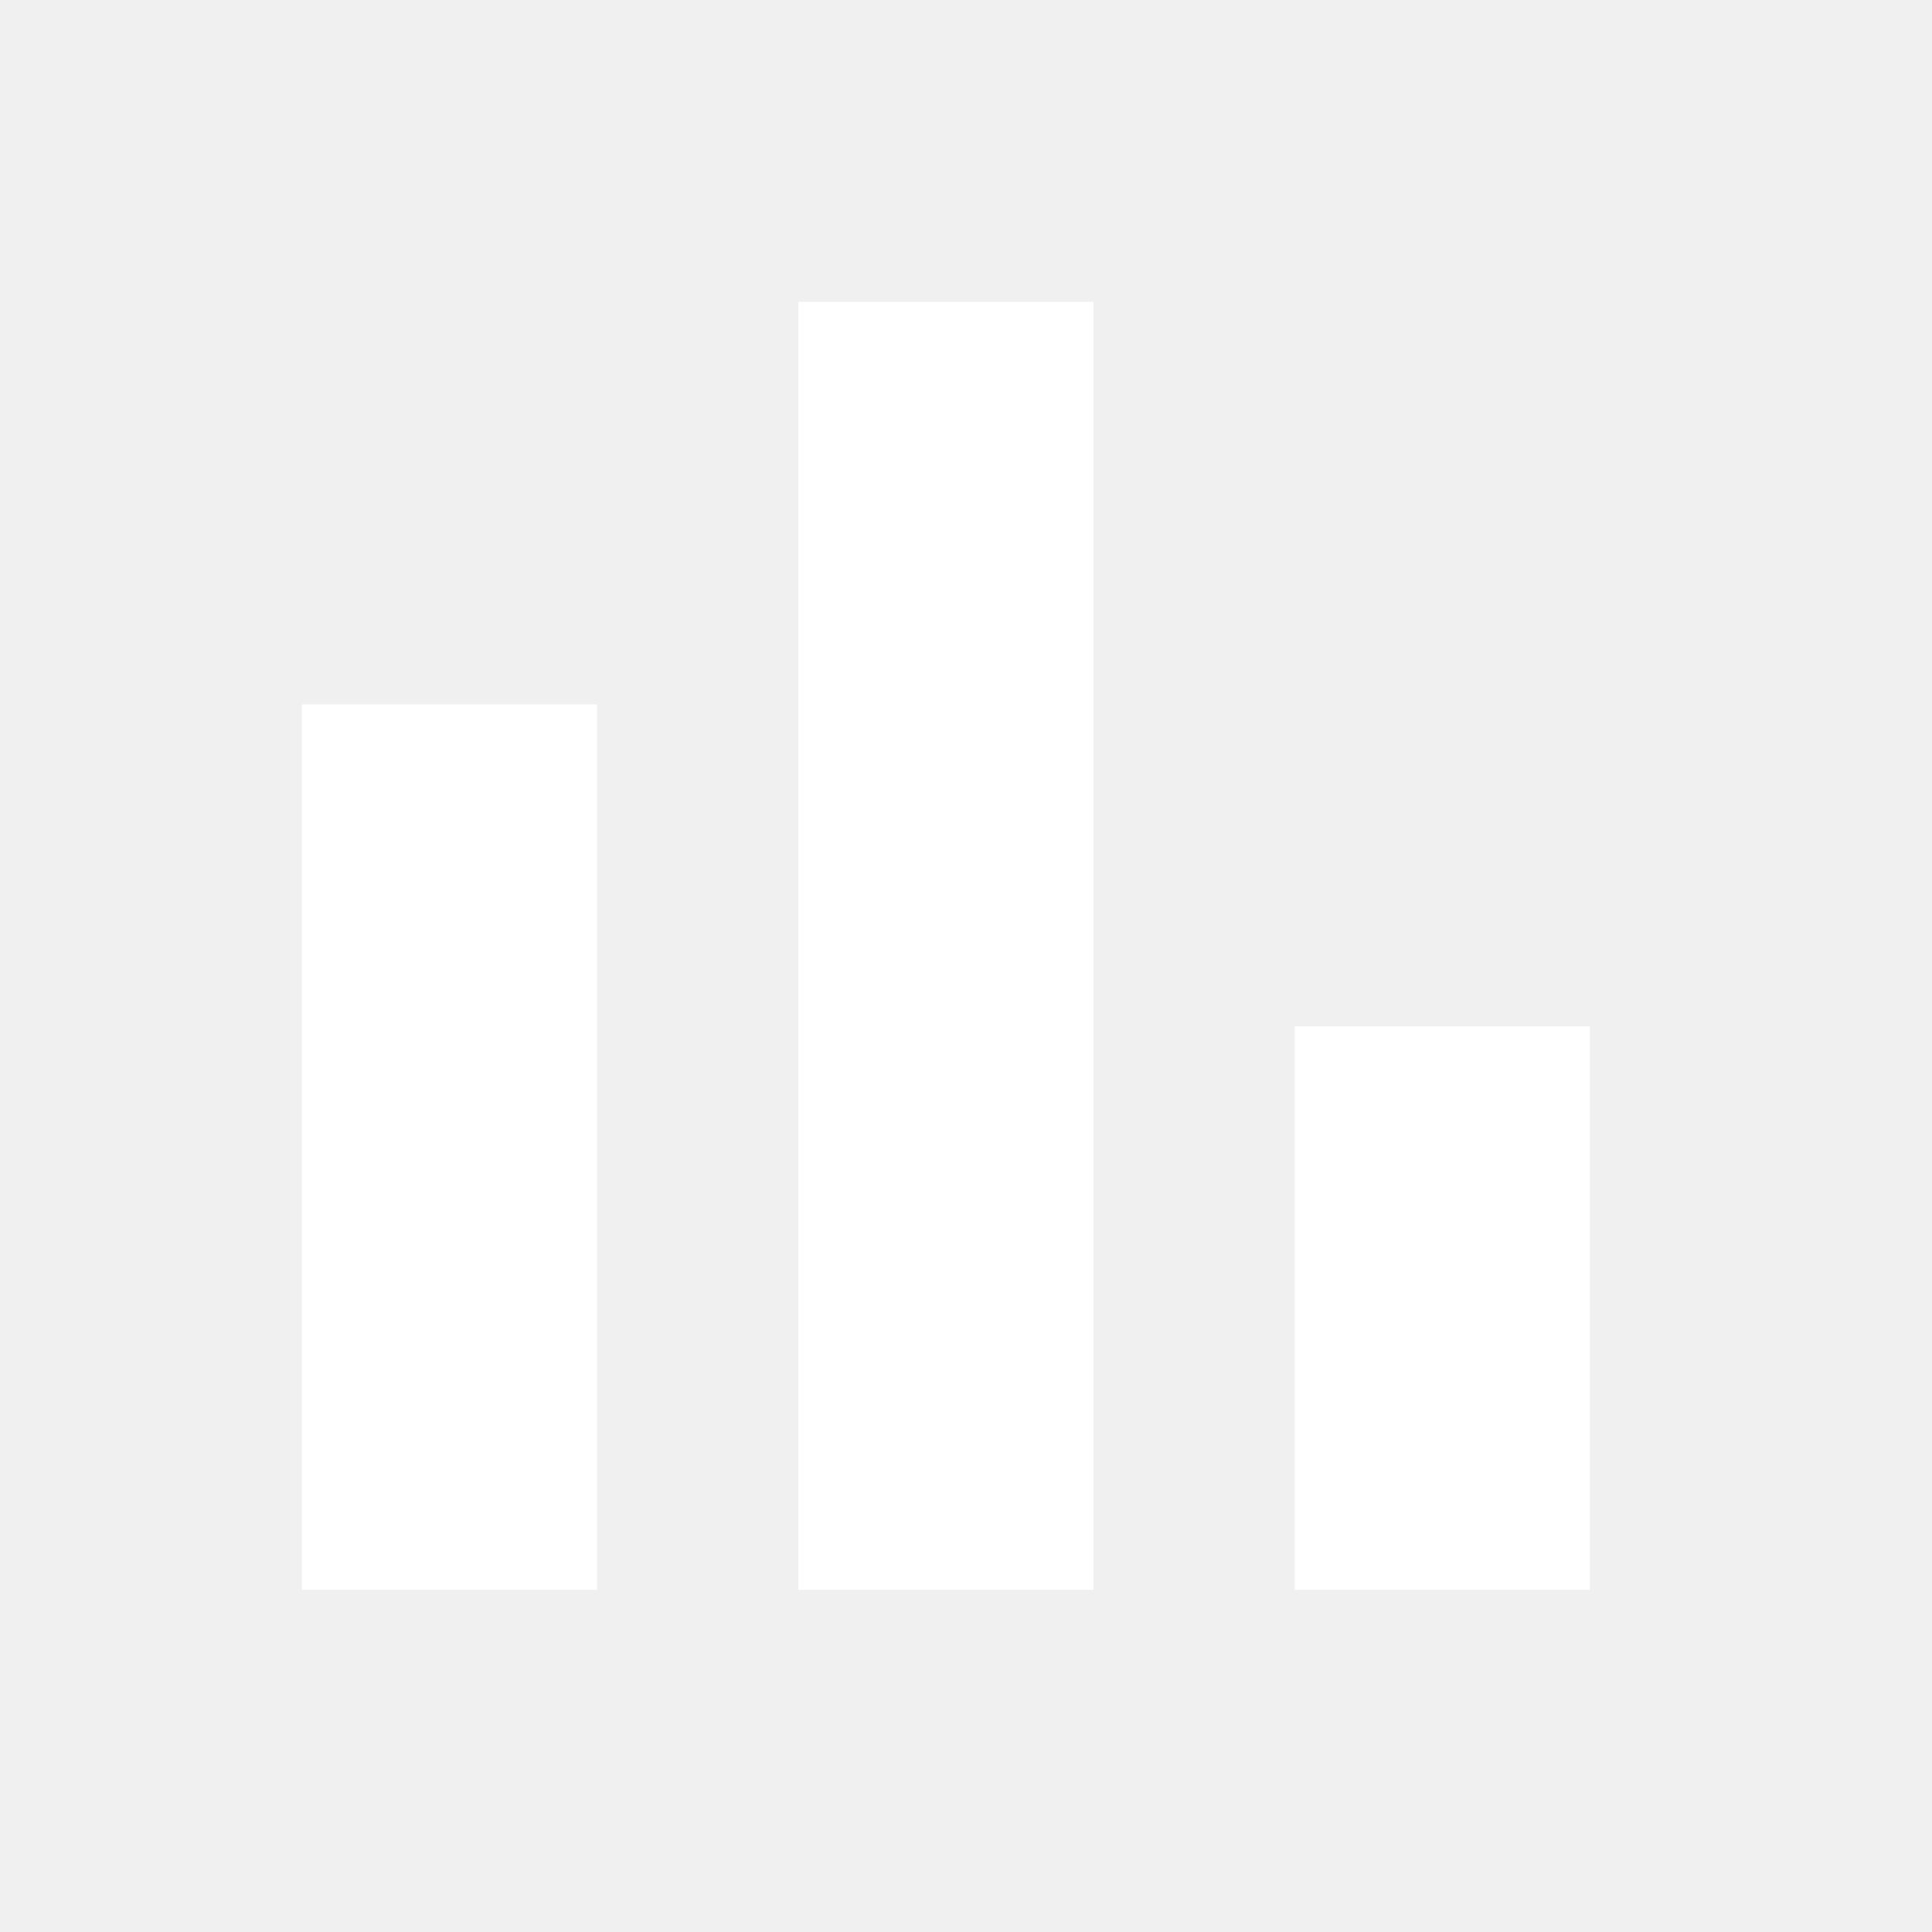
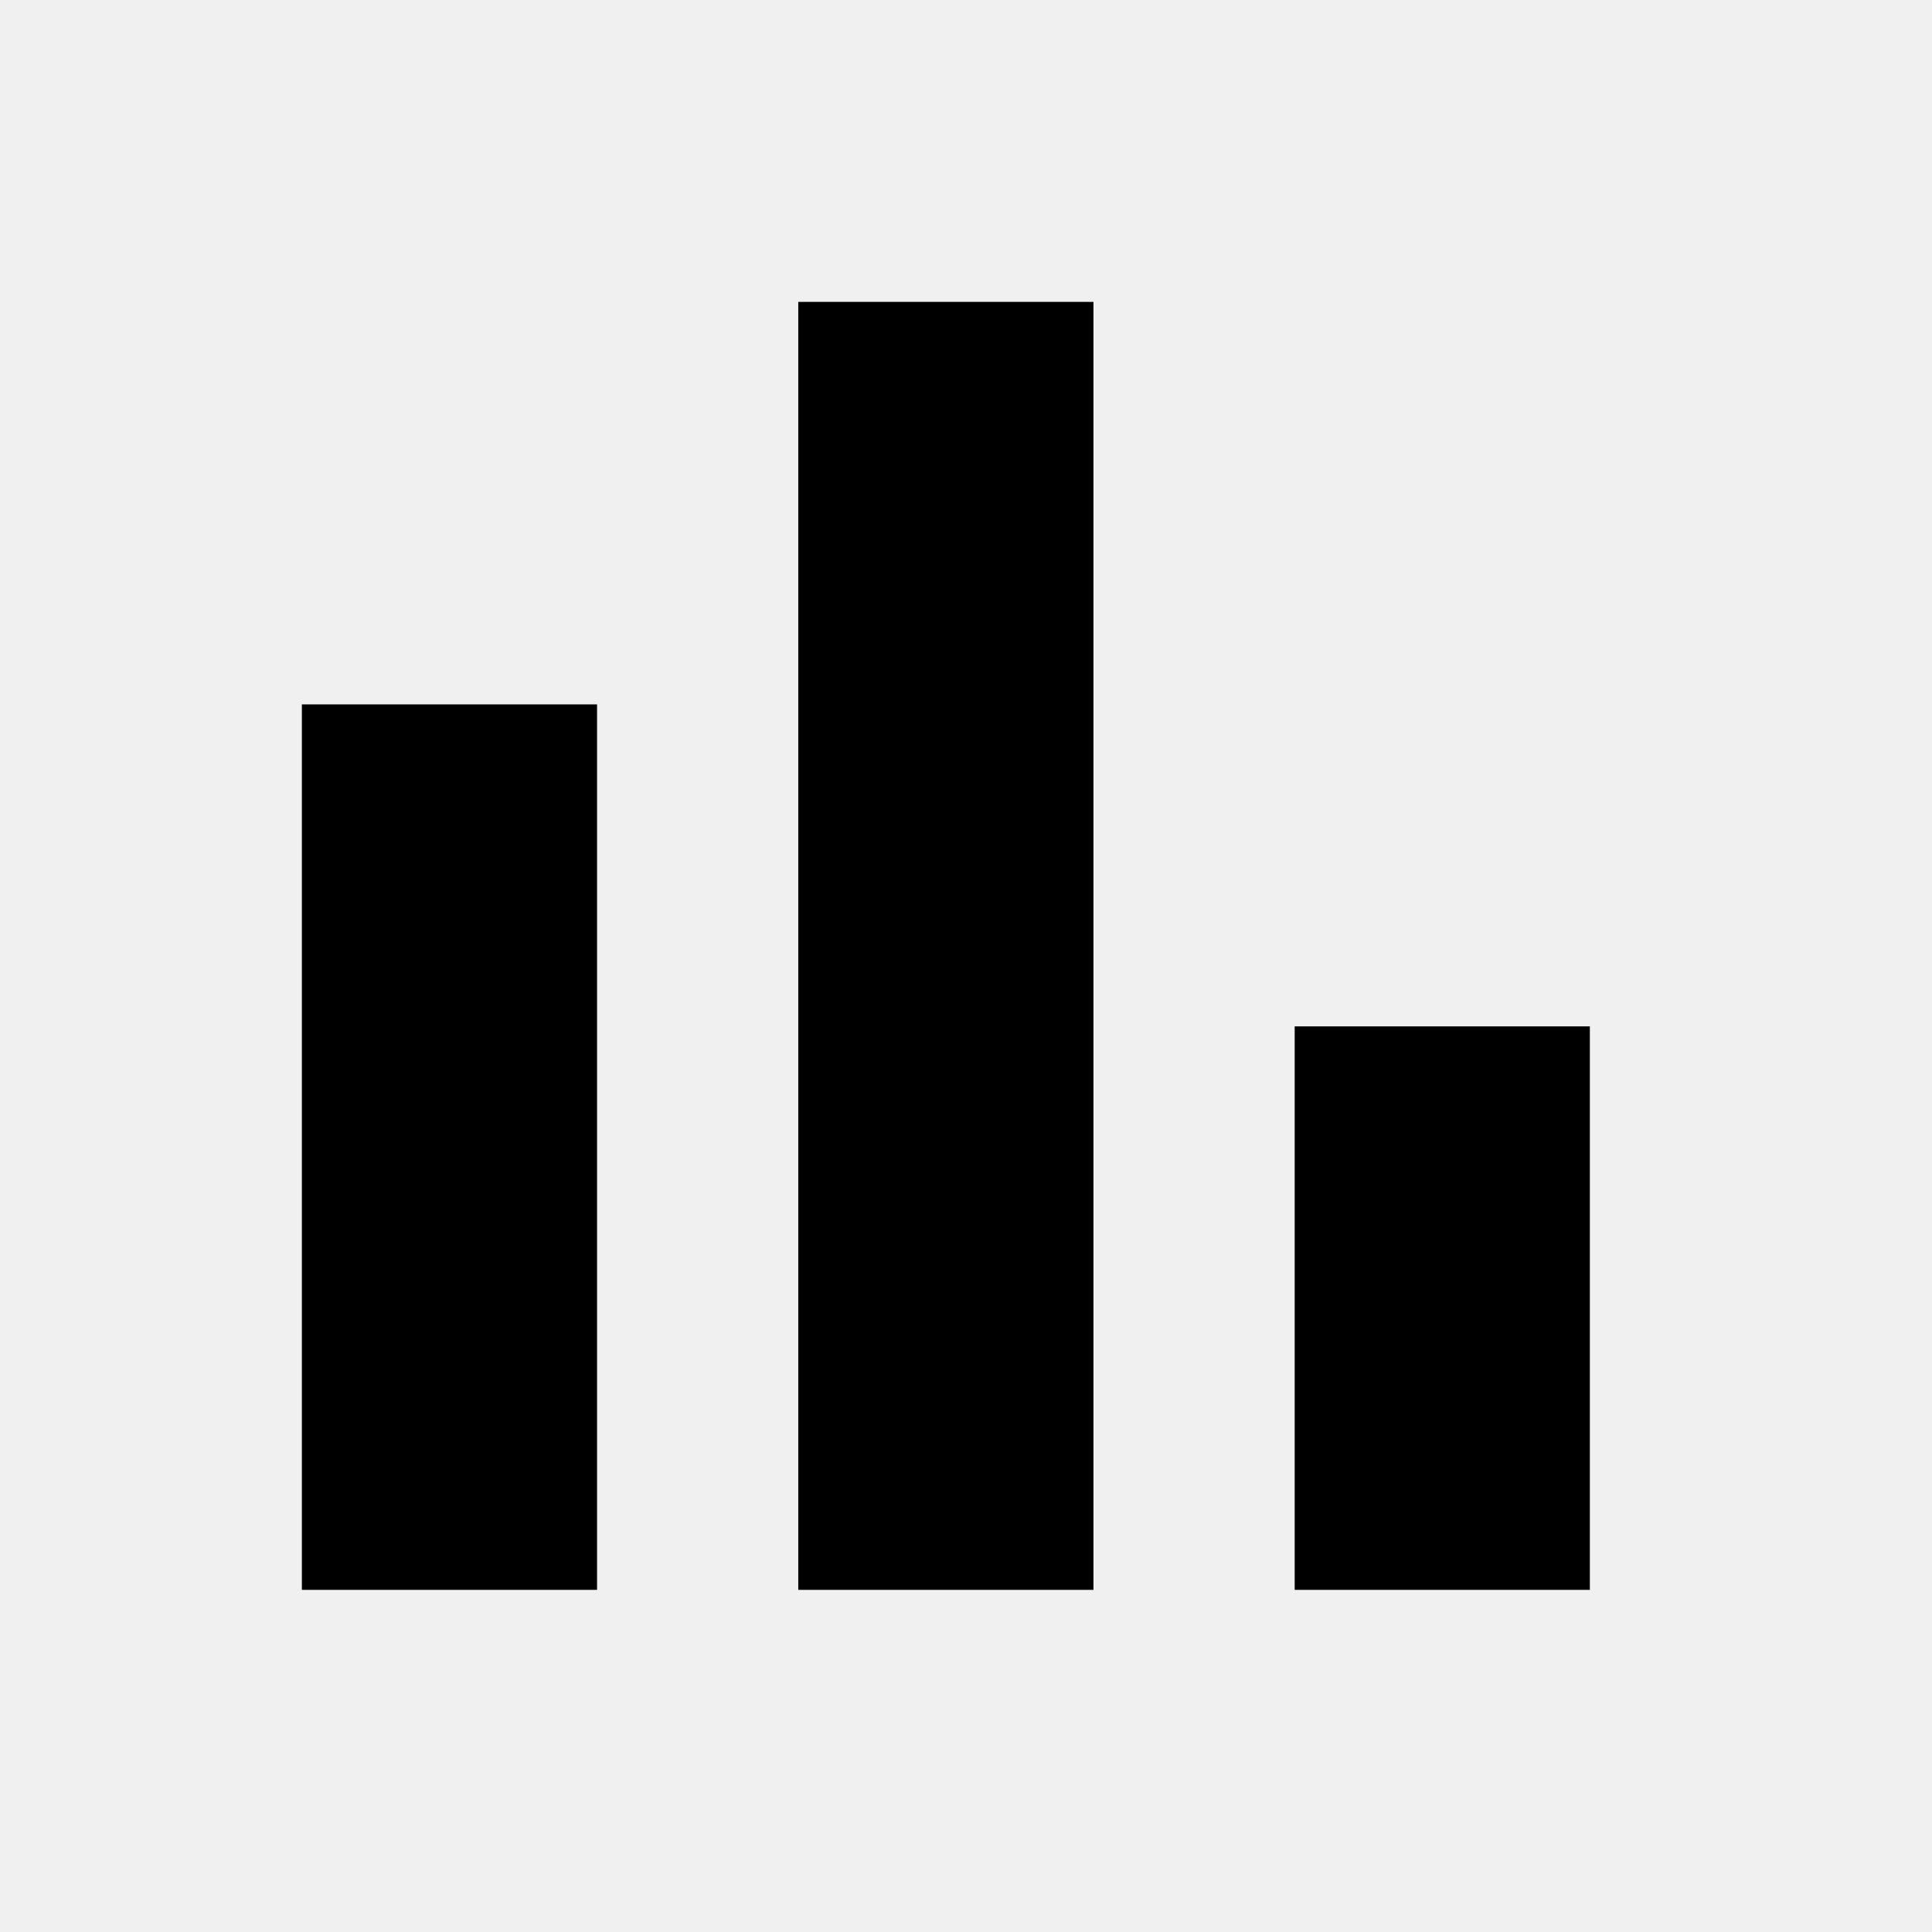
- <svg xmlns="http://www.w3.org/2000/svg" width="32" height="32" viewBox="0 0 32 32" fill="none">
-   <path d="M21.444 26.333V17H26.333V26.333H21.444ZM13.222 26.333V5H18.111V26.333H13.222ZM5 26.333V11.667H9.889V26.333H5Z" fill="white" />
+ <svg xmlns="http://www.w3.org/2000/svg" width="32" height="32" viewBox="0 0 32 32">
+   <path d="M21.444 26.333V17H26.333V26.333H21.444ZM13.222 26.333V5H18.111V26.333H13.222ZM5 26.333V11.667H9.889V26.333H5Z" />
</svg>
